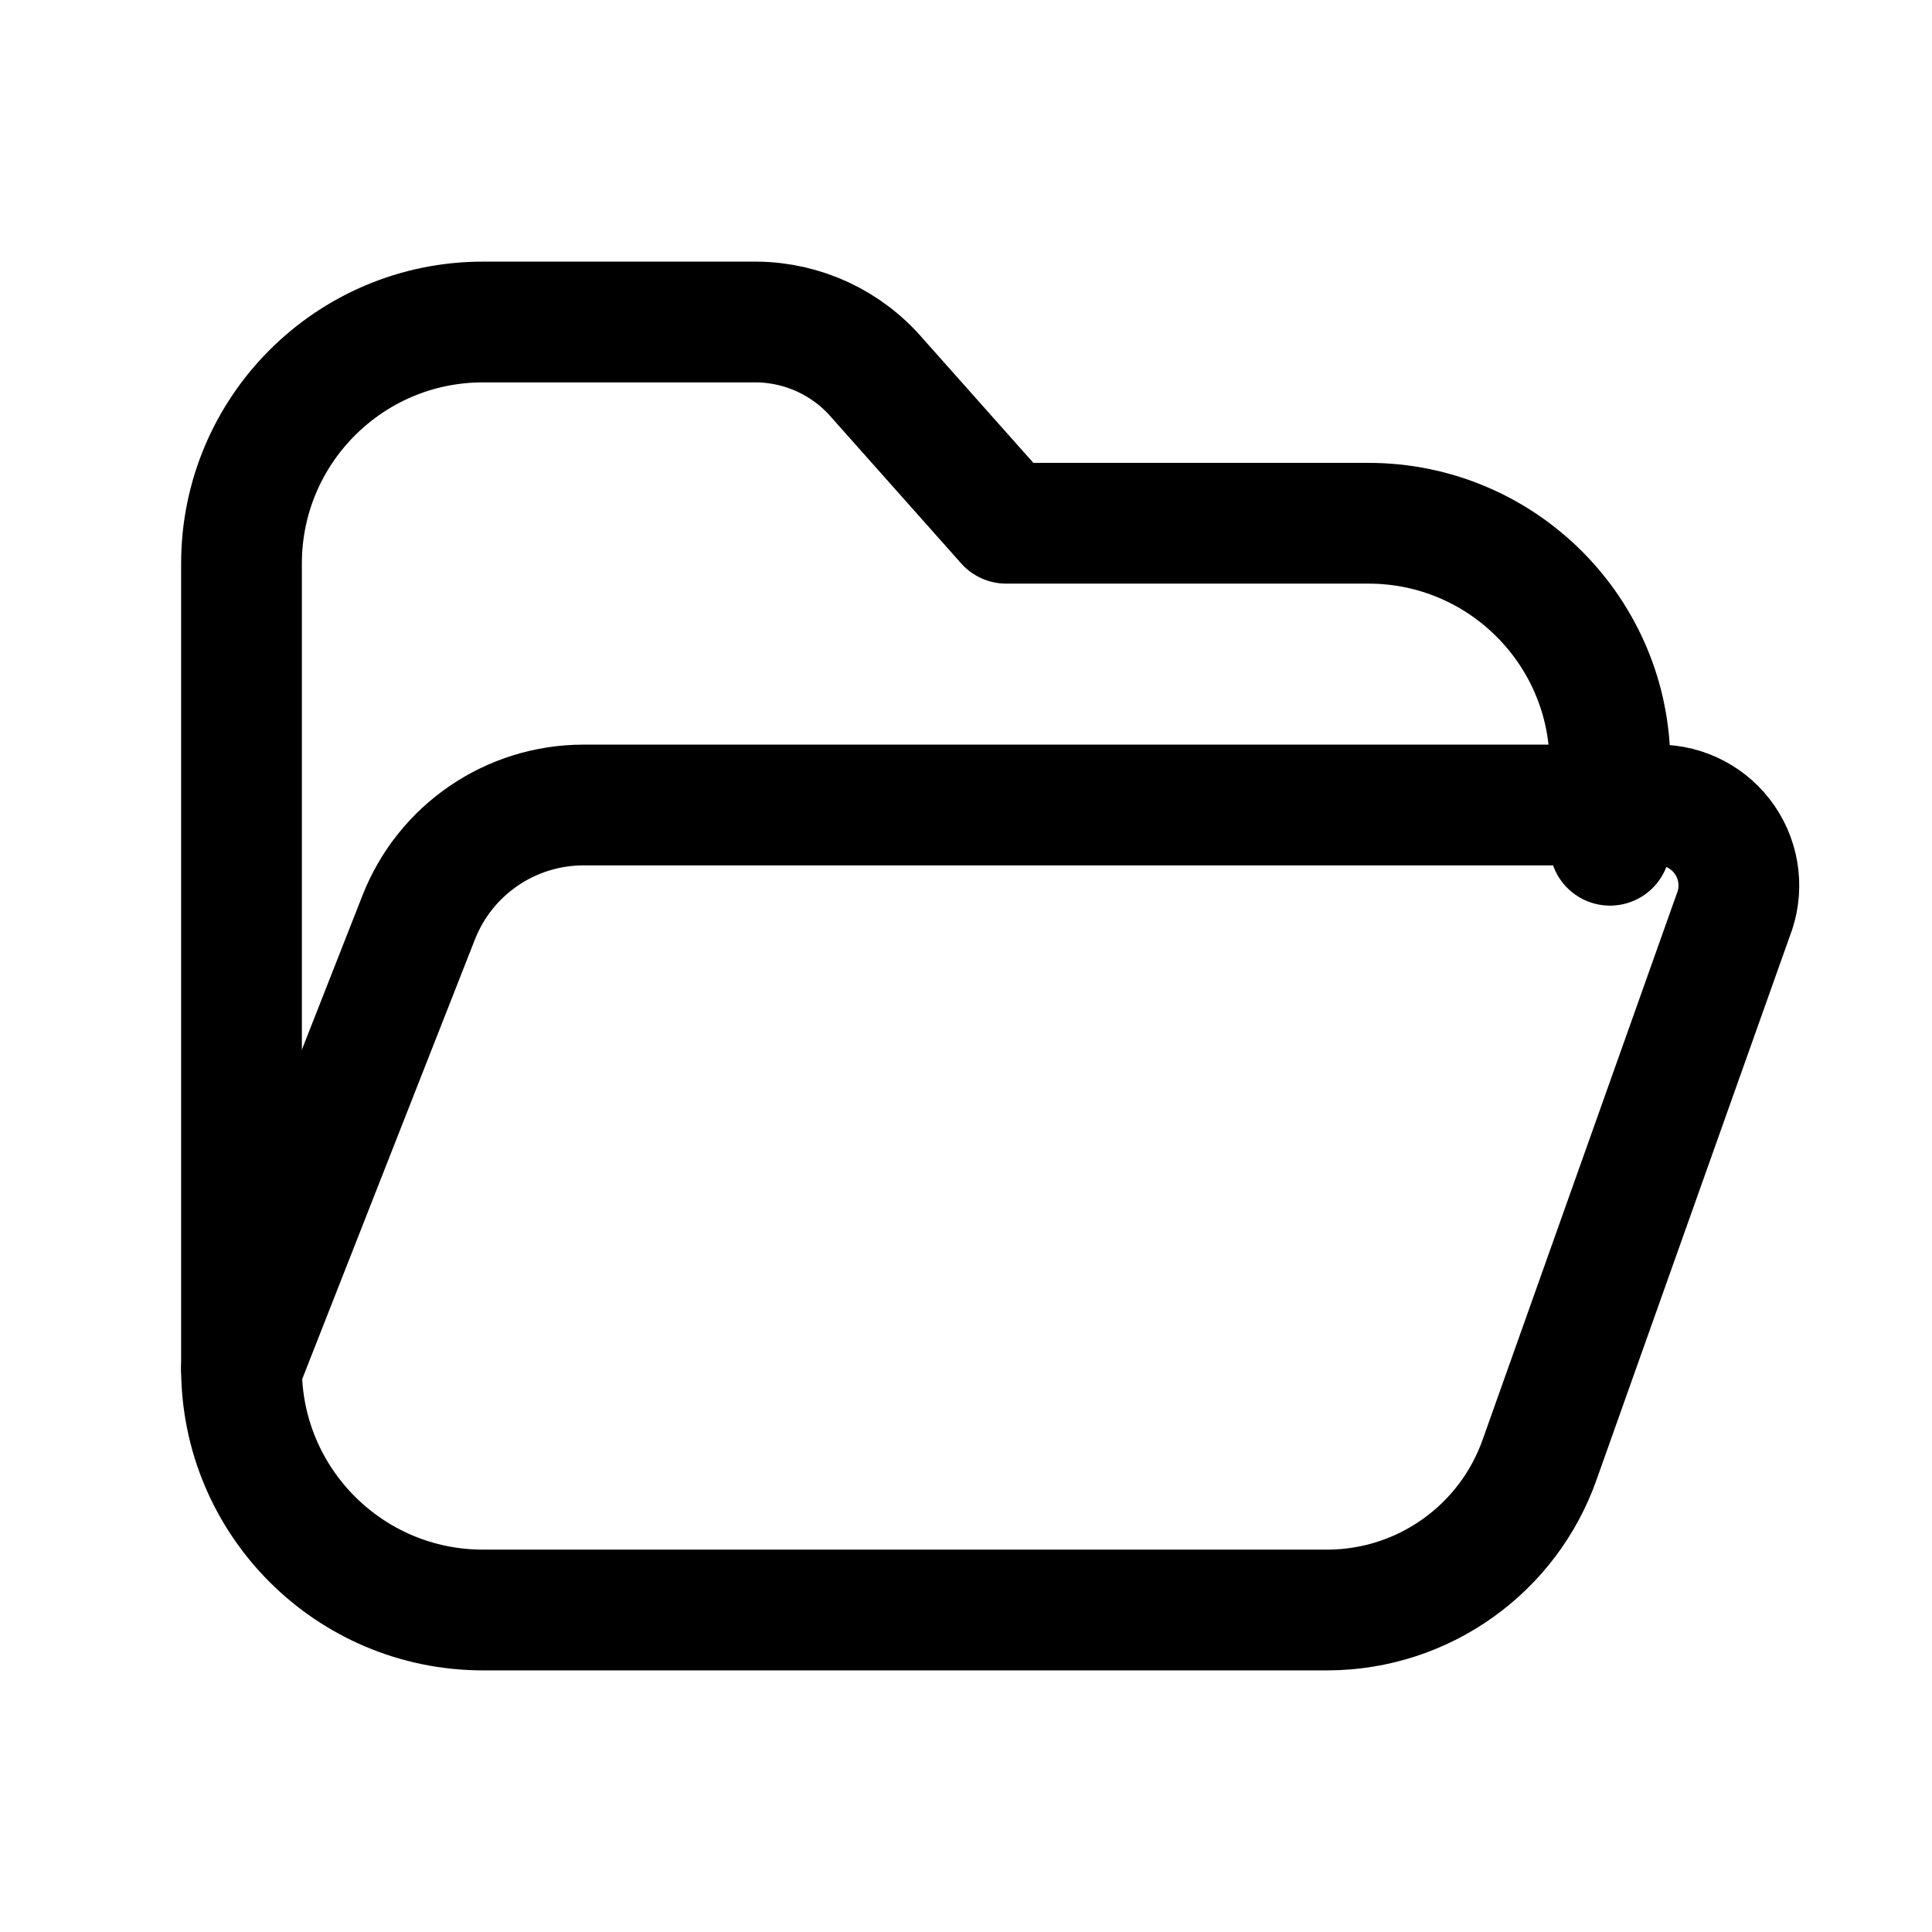
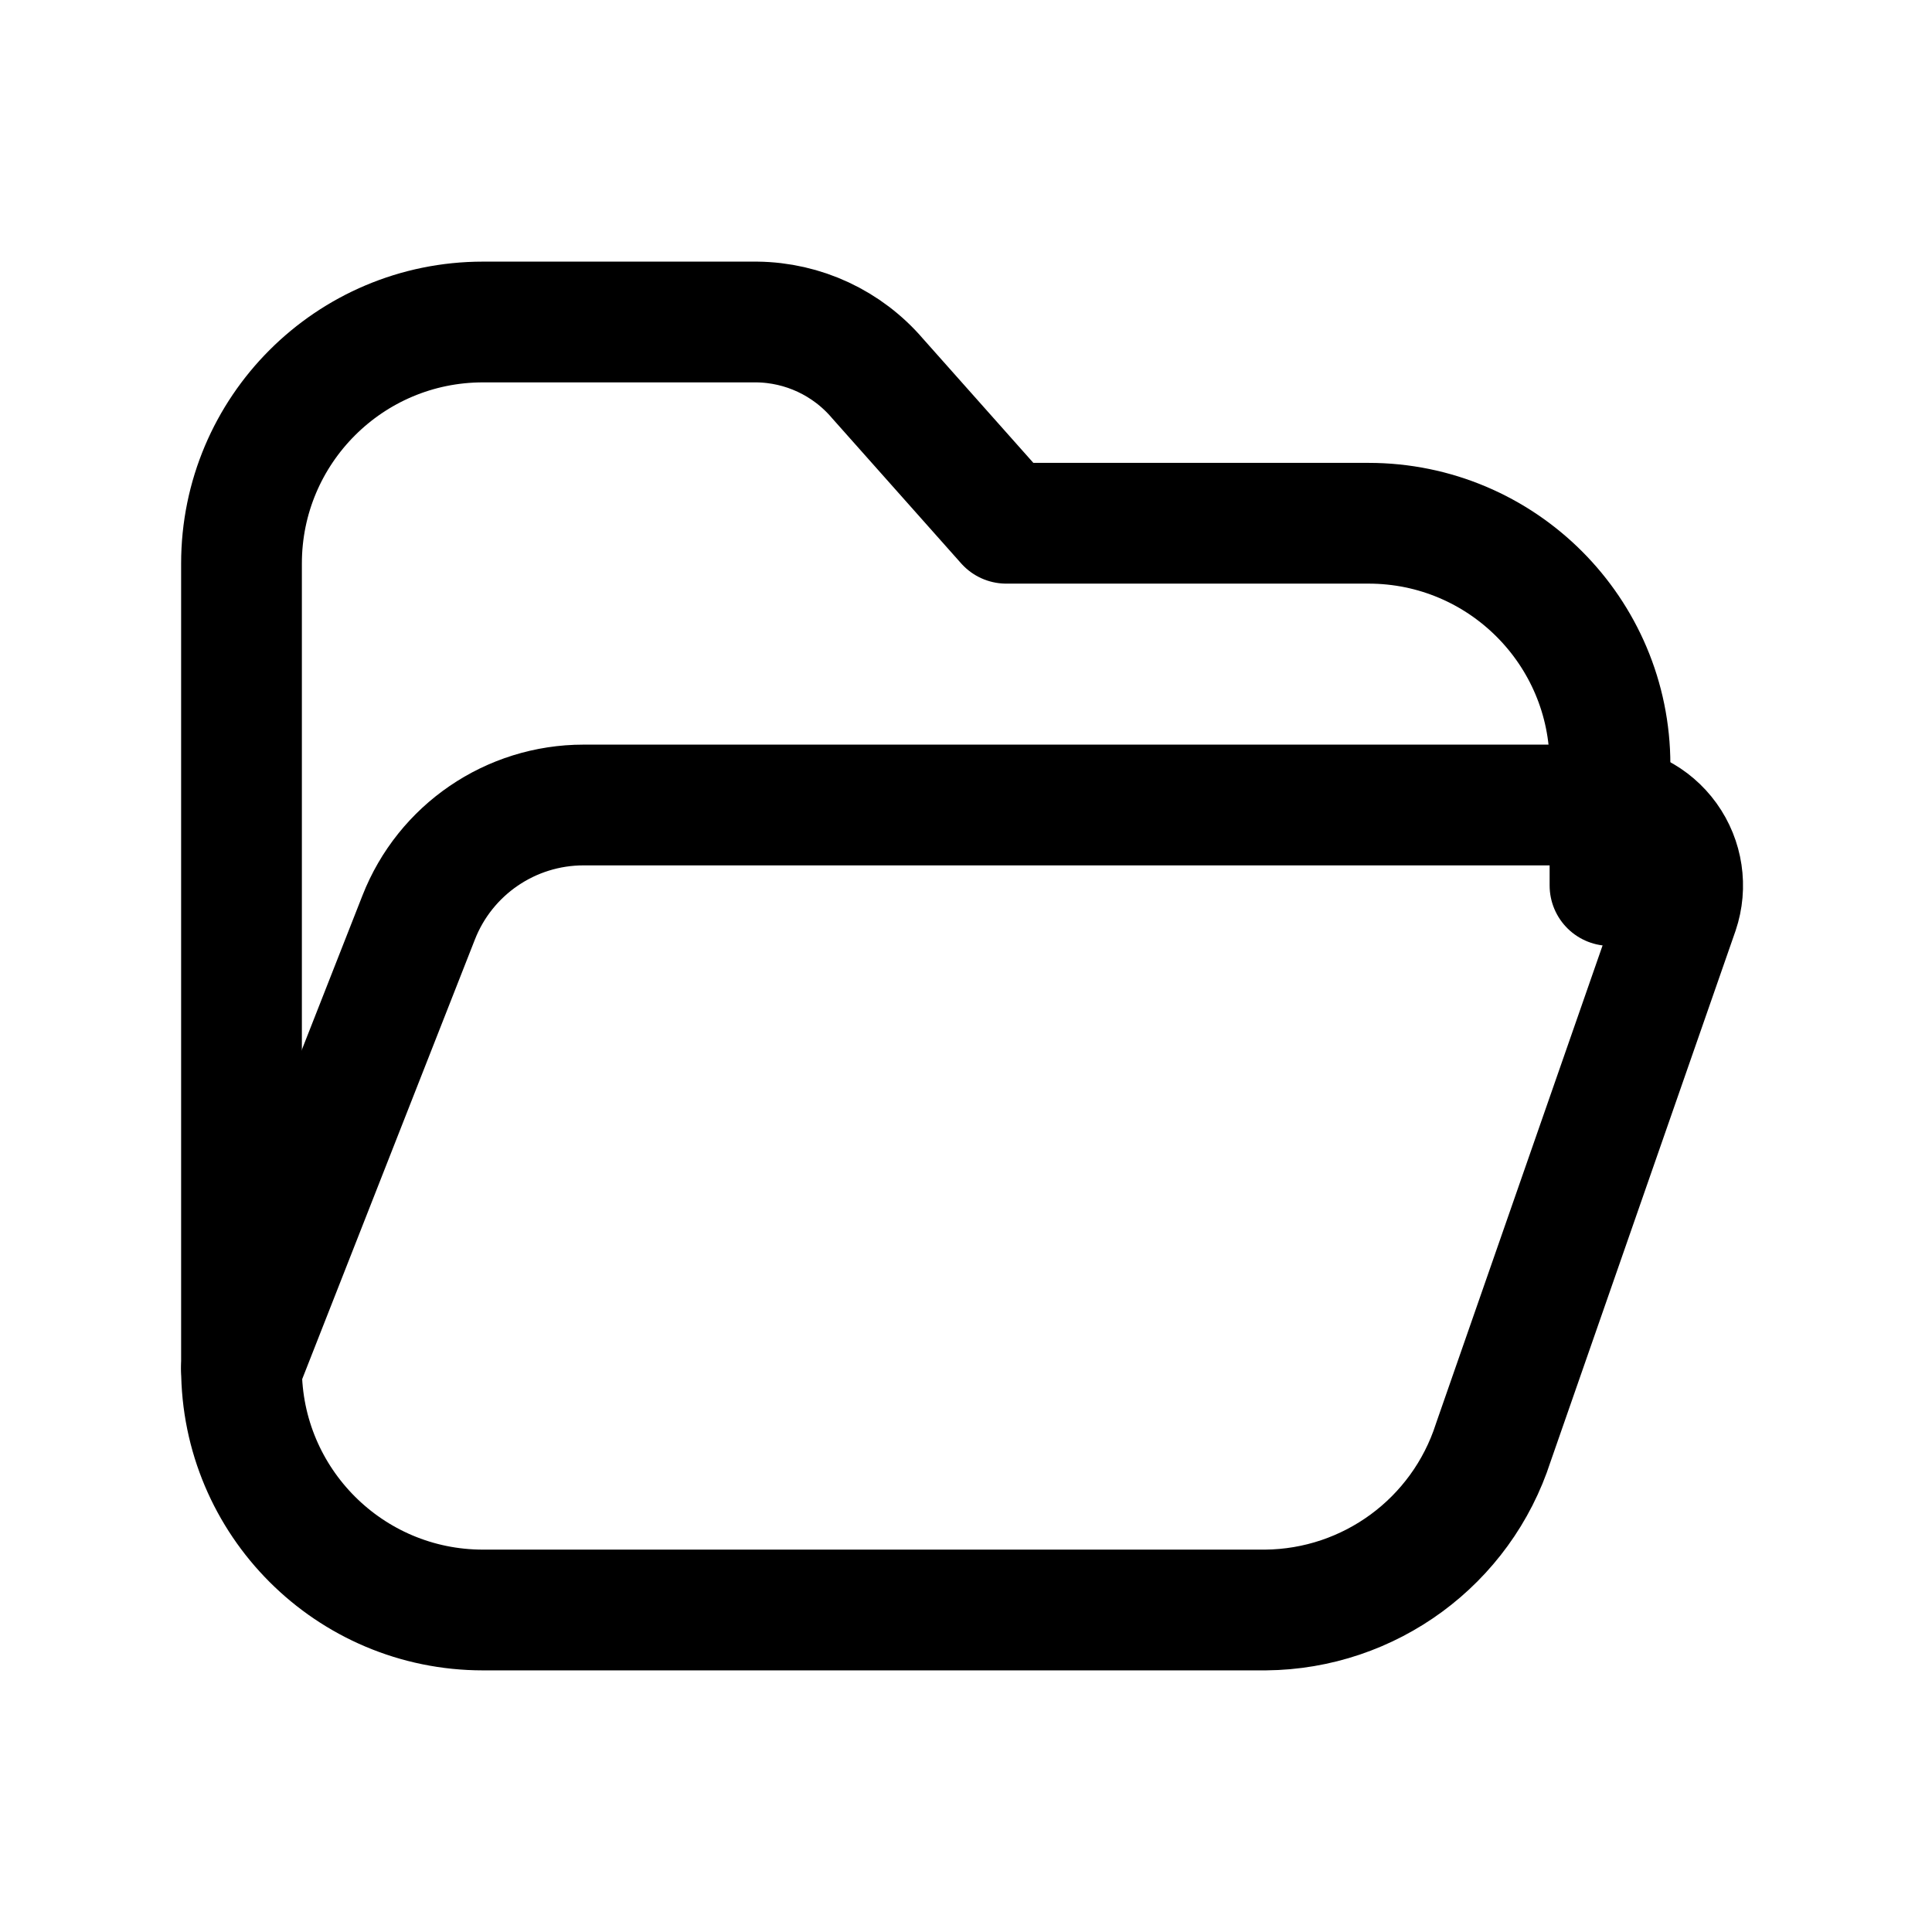
<svg xmlns="http://www.w3.org/2000/svg" viewBox="0 0 24 24" fill="none" stroke="currentColor" stroke-width="1.5" stroke-linecap="round" stroke-linejoin="round">
-   <path d="M3 17V7a3 3 0 0 1 3-3h3.4a2 2 0 0 1 1.5.7l1.6 1.8H17a3 3 0 0 1 3 3v1" />
-   <path d="m3 17 2.2-5.6A2.2 2.2 0 0 1 7.25 10H20.6a1 1 0 0 1 .93 1.37l-2.4 6.75A2.8 2.8 0 0 1 16.5 20H6a3 3 0 0 1-3-3Z" />
+   <path d="M3 17V7a3 3 0 0 1 3-3h3.4a2 2 0 0 1 1.5.7l1.6 1.8H17a3 3 0 0 1 3 3v1.5" />
+   <path d="m3 17 2.2-5.6A2.2 2.2 0 0 1 7.25 10H19.9a1 1 0 0 1 .95 1.32l-2.3 6.6A3 3 0 0 1 15.72 20H6a3 3 0 0 1-3-3Z" />
</svg>
